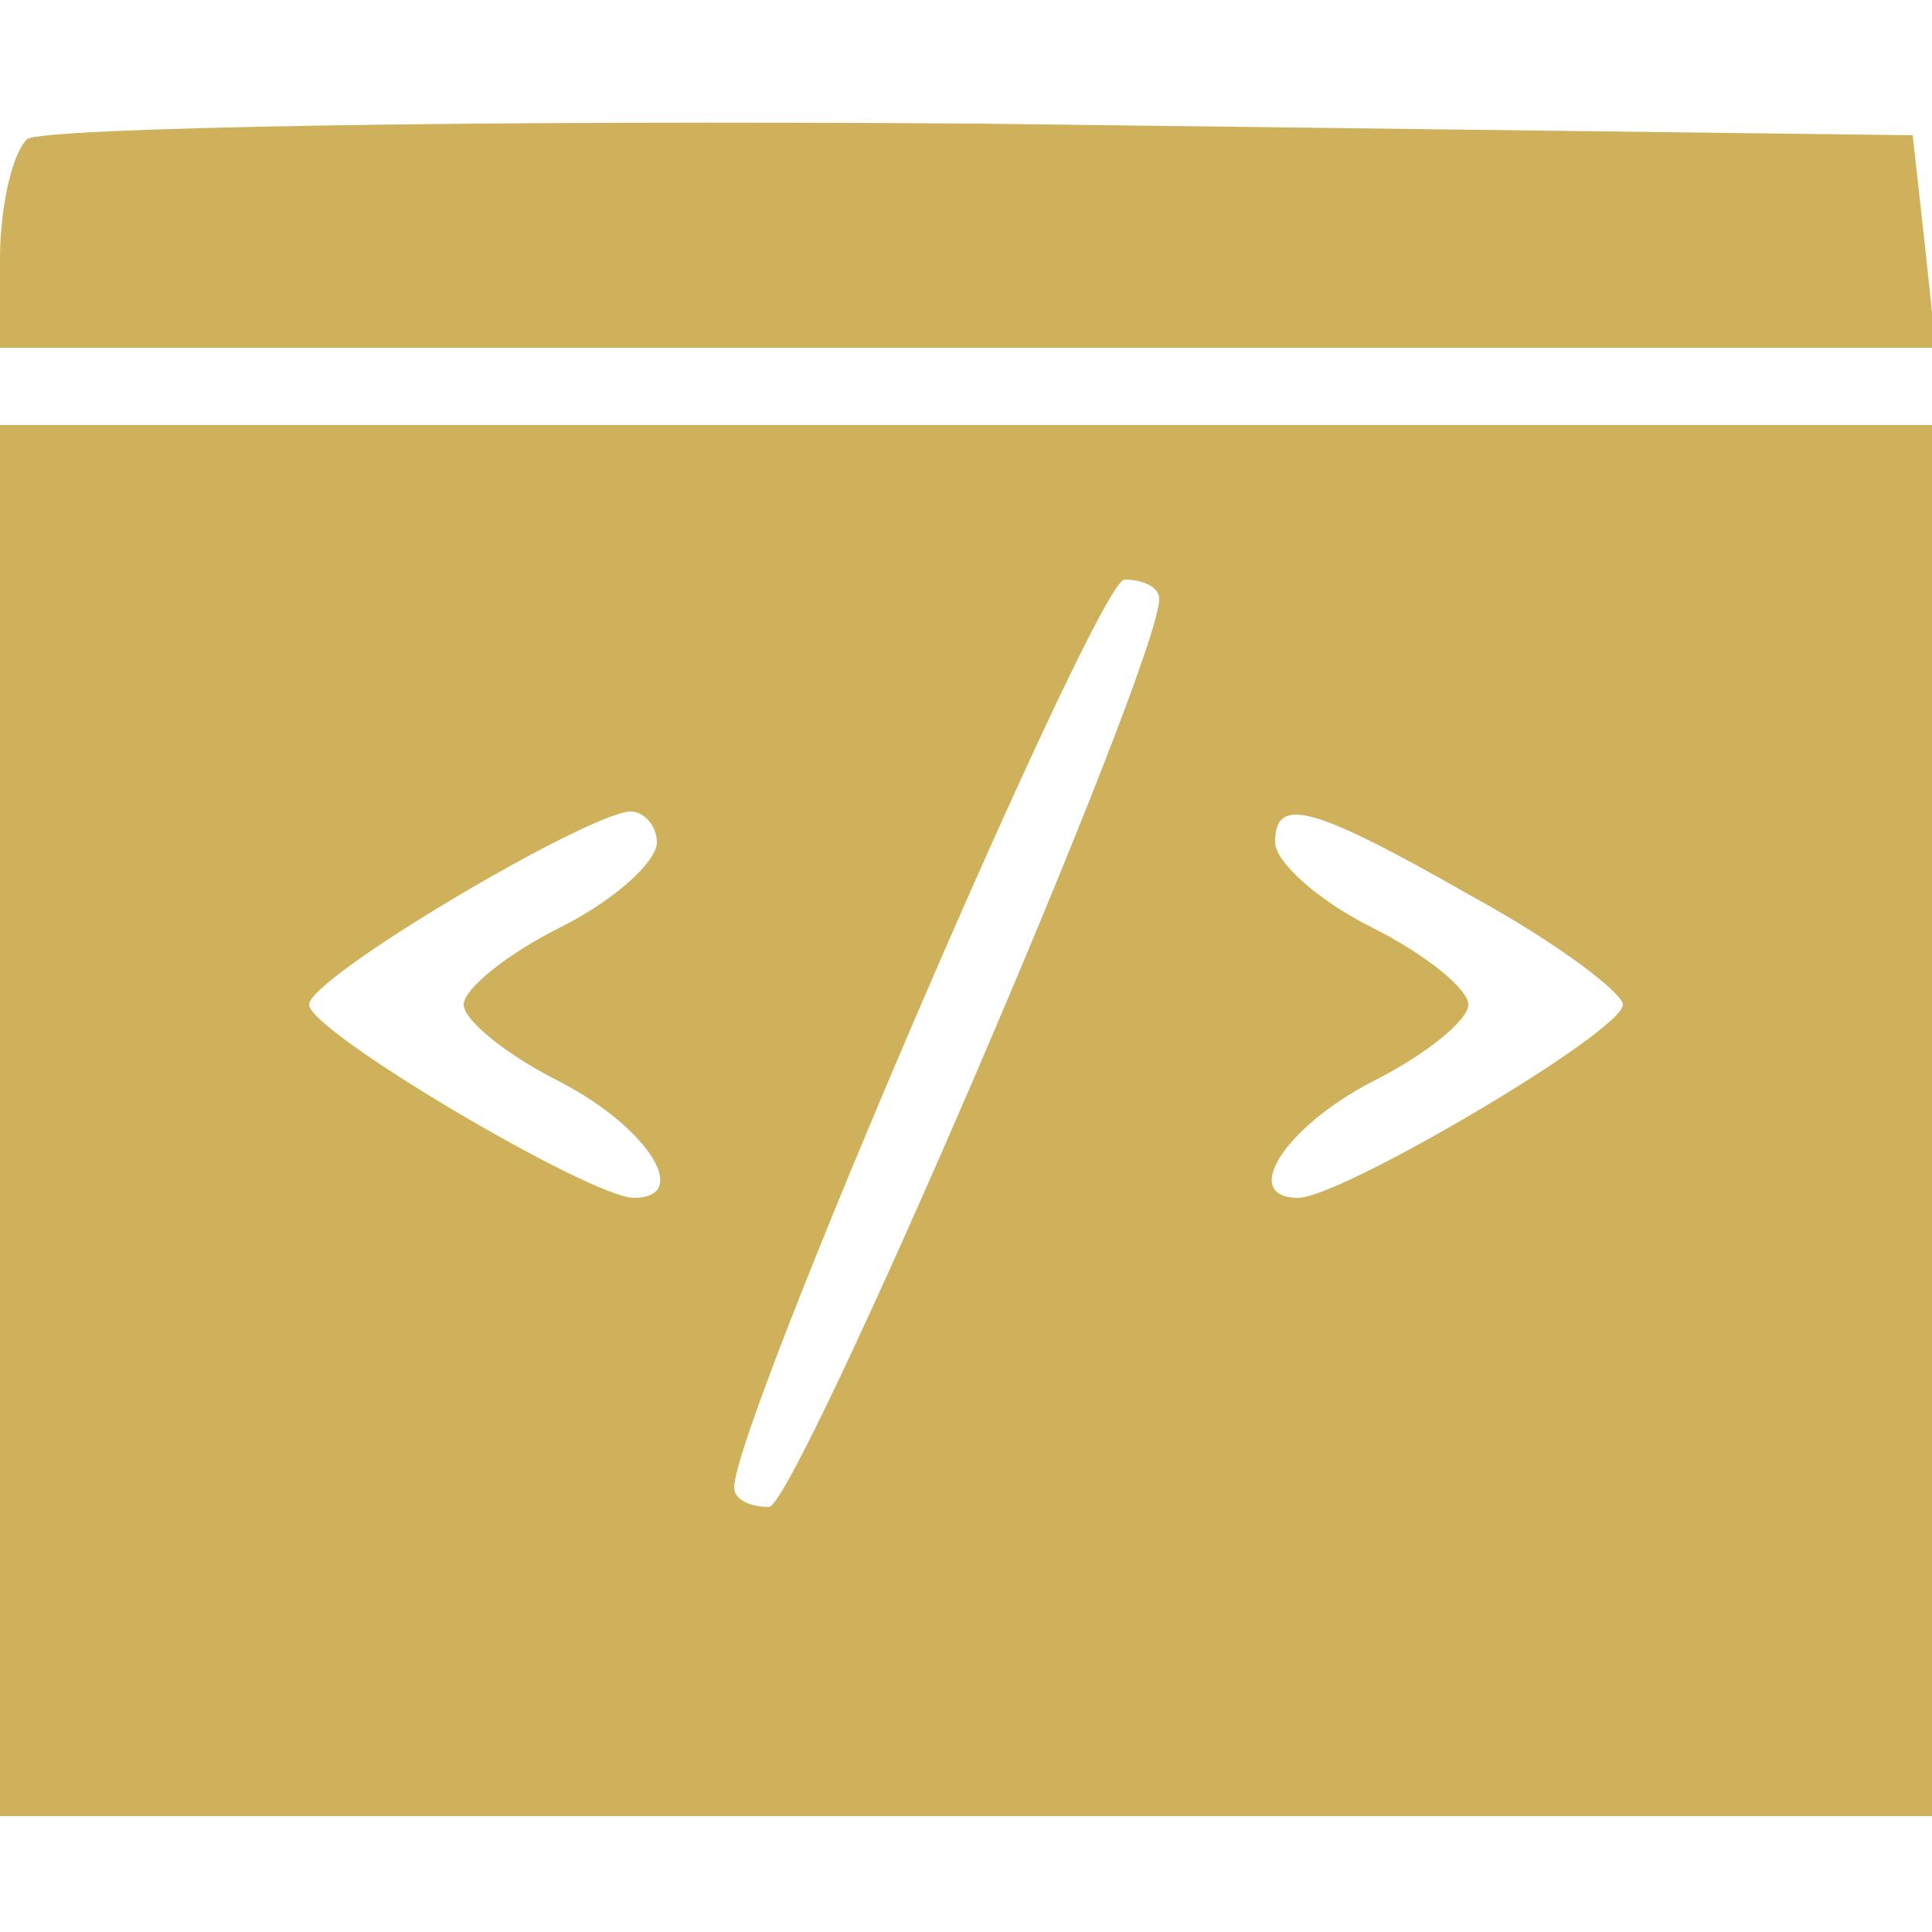
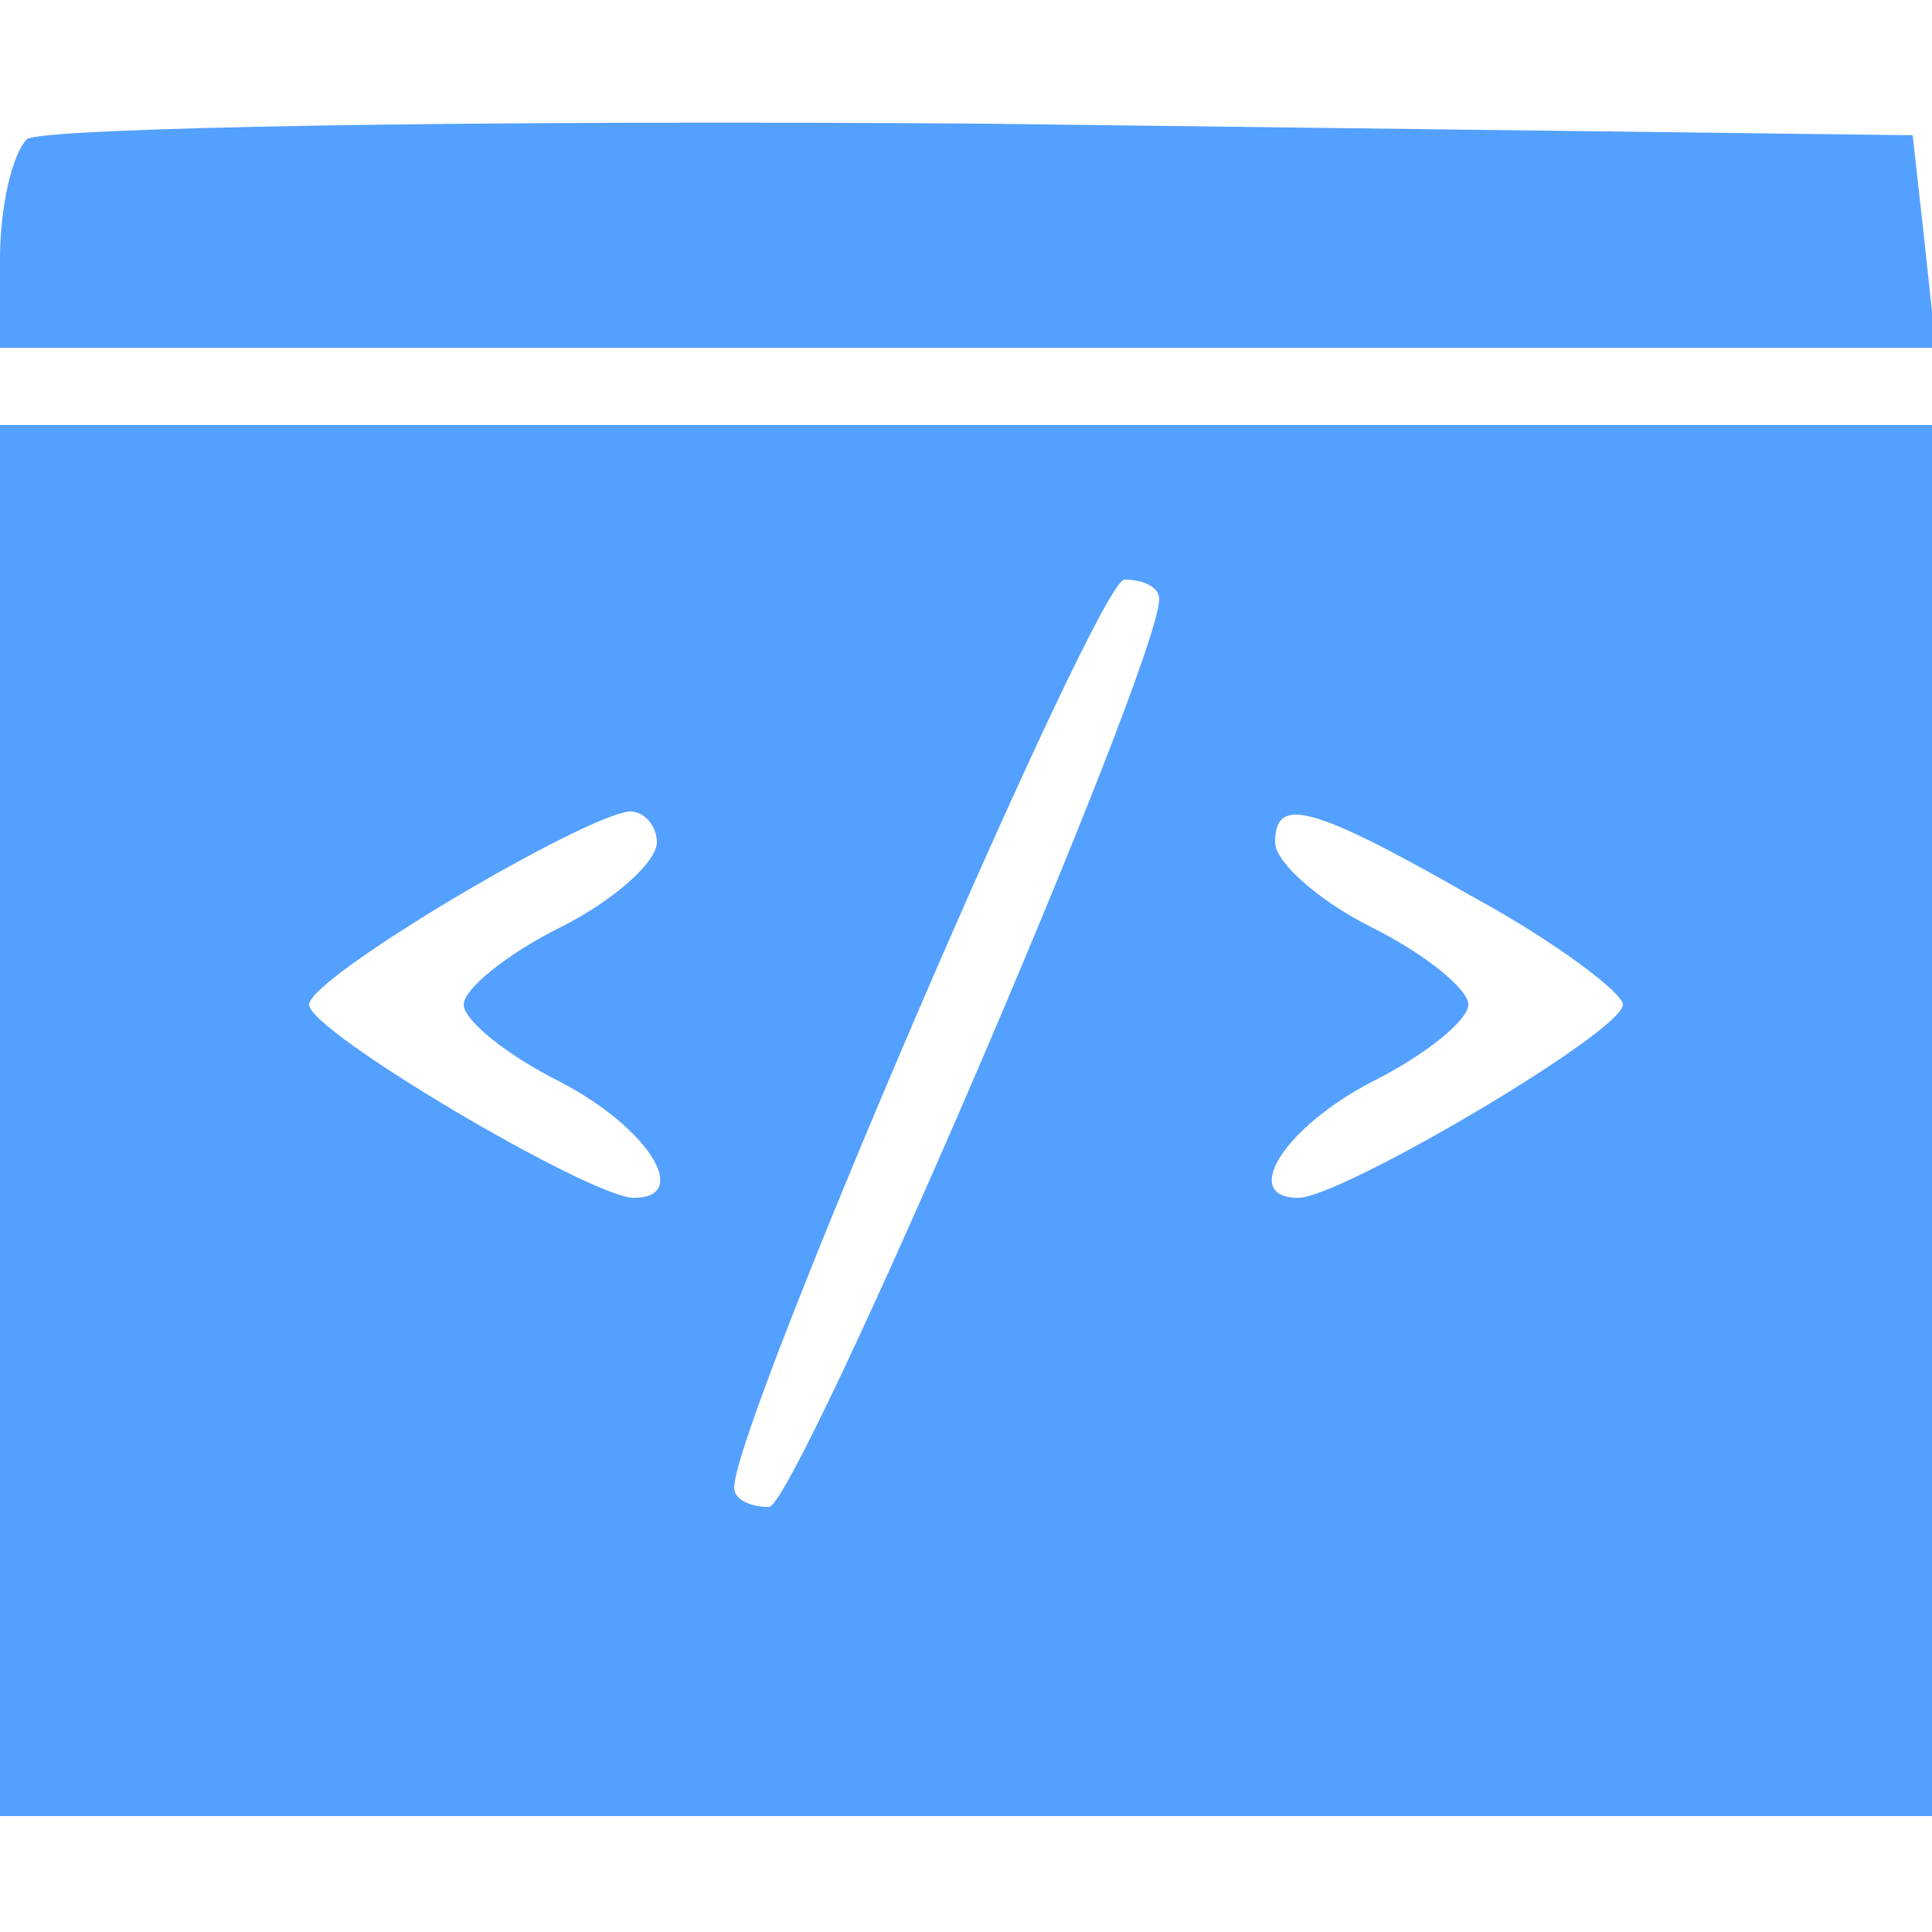
<svg xmlns="http://www.w3.org/2000/svg" version="1.0" width="50pt" height="50pt" viewBox="0 0 50 50" preserveAspectRatio="xMidYMid meet">
-   <g transform="translate(0,50) scale(0.1,-0.1)" fill="hsl(45, 54%, 58%)" stroke="none">
+   <g transform="translate(0,50) scale(0.1,-0.1)" fill="#54a0ff" stroke="none">
    <path d="M7 464 c-4 -4 -7 -18 -7 -31 l0 -23 251 0 250 0 -3 28 -3 27 -241 3 c-132 1 -243 -1 -247 -4z" />
    <path d="M0 210 l0 -180 250 0 250 0 0 180 0 180 -250 0 -250 0 0 -180z m300 135 c0 -17 -94 -235 -101 -235 -5 0 -9 2 -9 5 0 17 94 235 101 235 5 0 9 -2 9 -5z m-130 -63 c0 -5 -11 -15 -25 -22 -14 -7 -25 -16 -25 -20 0 -4 11 -13 25 -20 23 -12 34 -30 19 -30 -11 0 -84 43 -84 50 0 7 71 49 83 50 4 0 7 -4 7 -8z m211 -14 c22 -12 39 -25 39 -28 0 -7 -73 -50 -84 -50 -15 0 -4 18 19 30 14 7 25 16 25 20 0 4 -11 13 -25 20 -14 7 -25 17 -25 22 0 12 9 10 51 -14z" />
  </g>
</svg>
